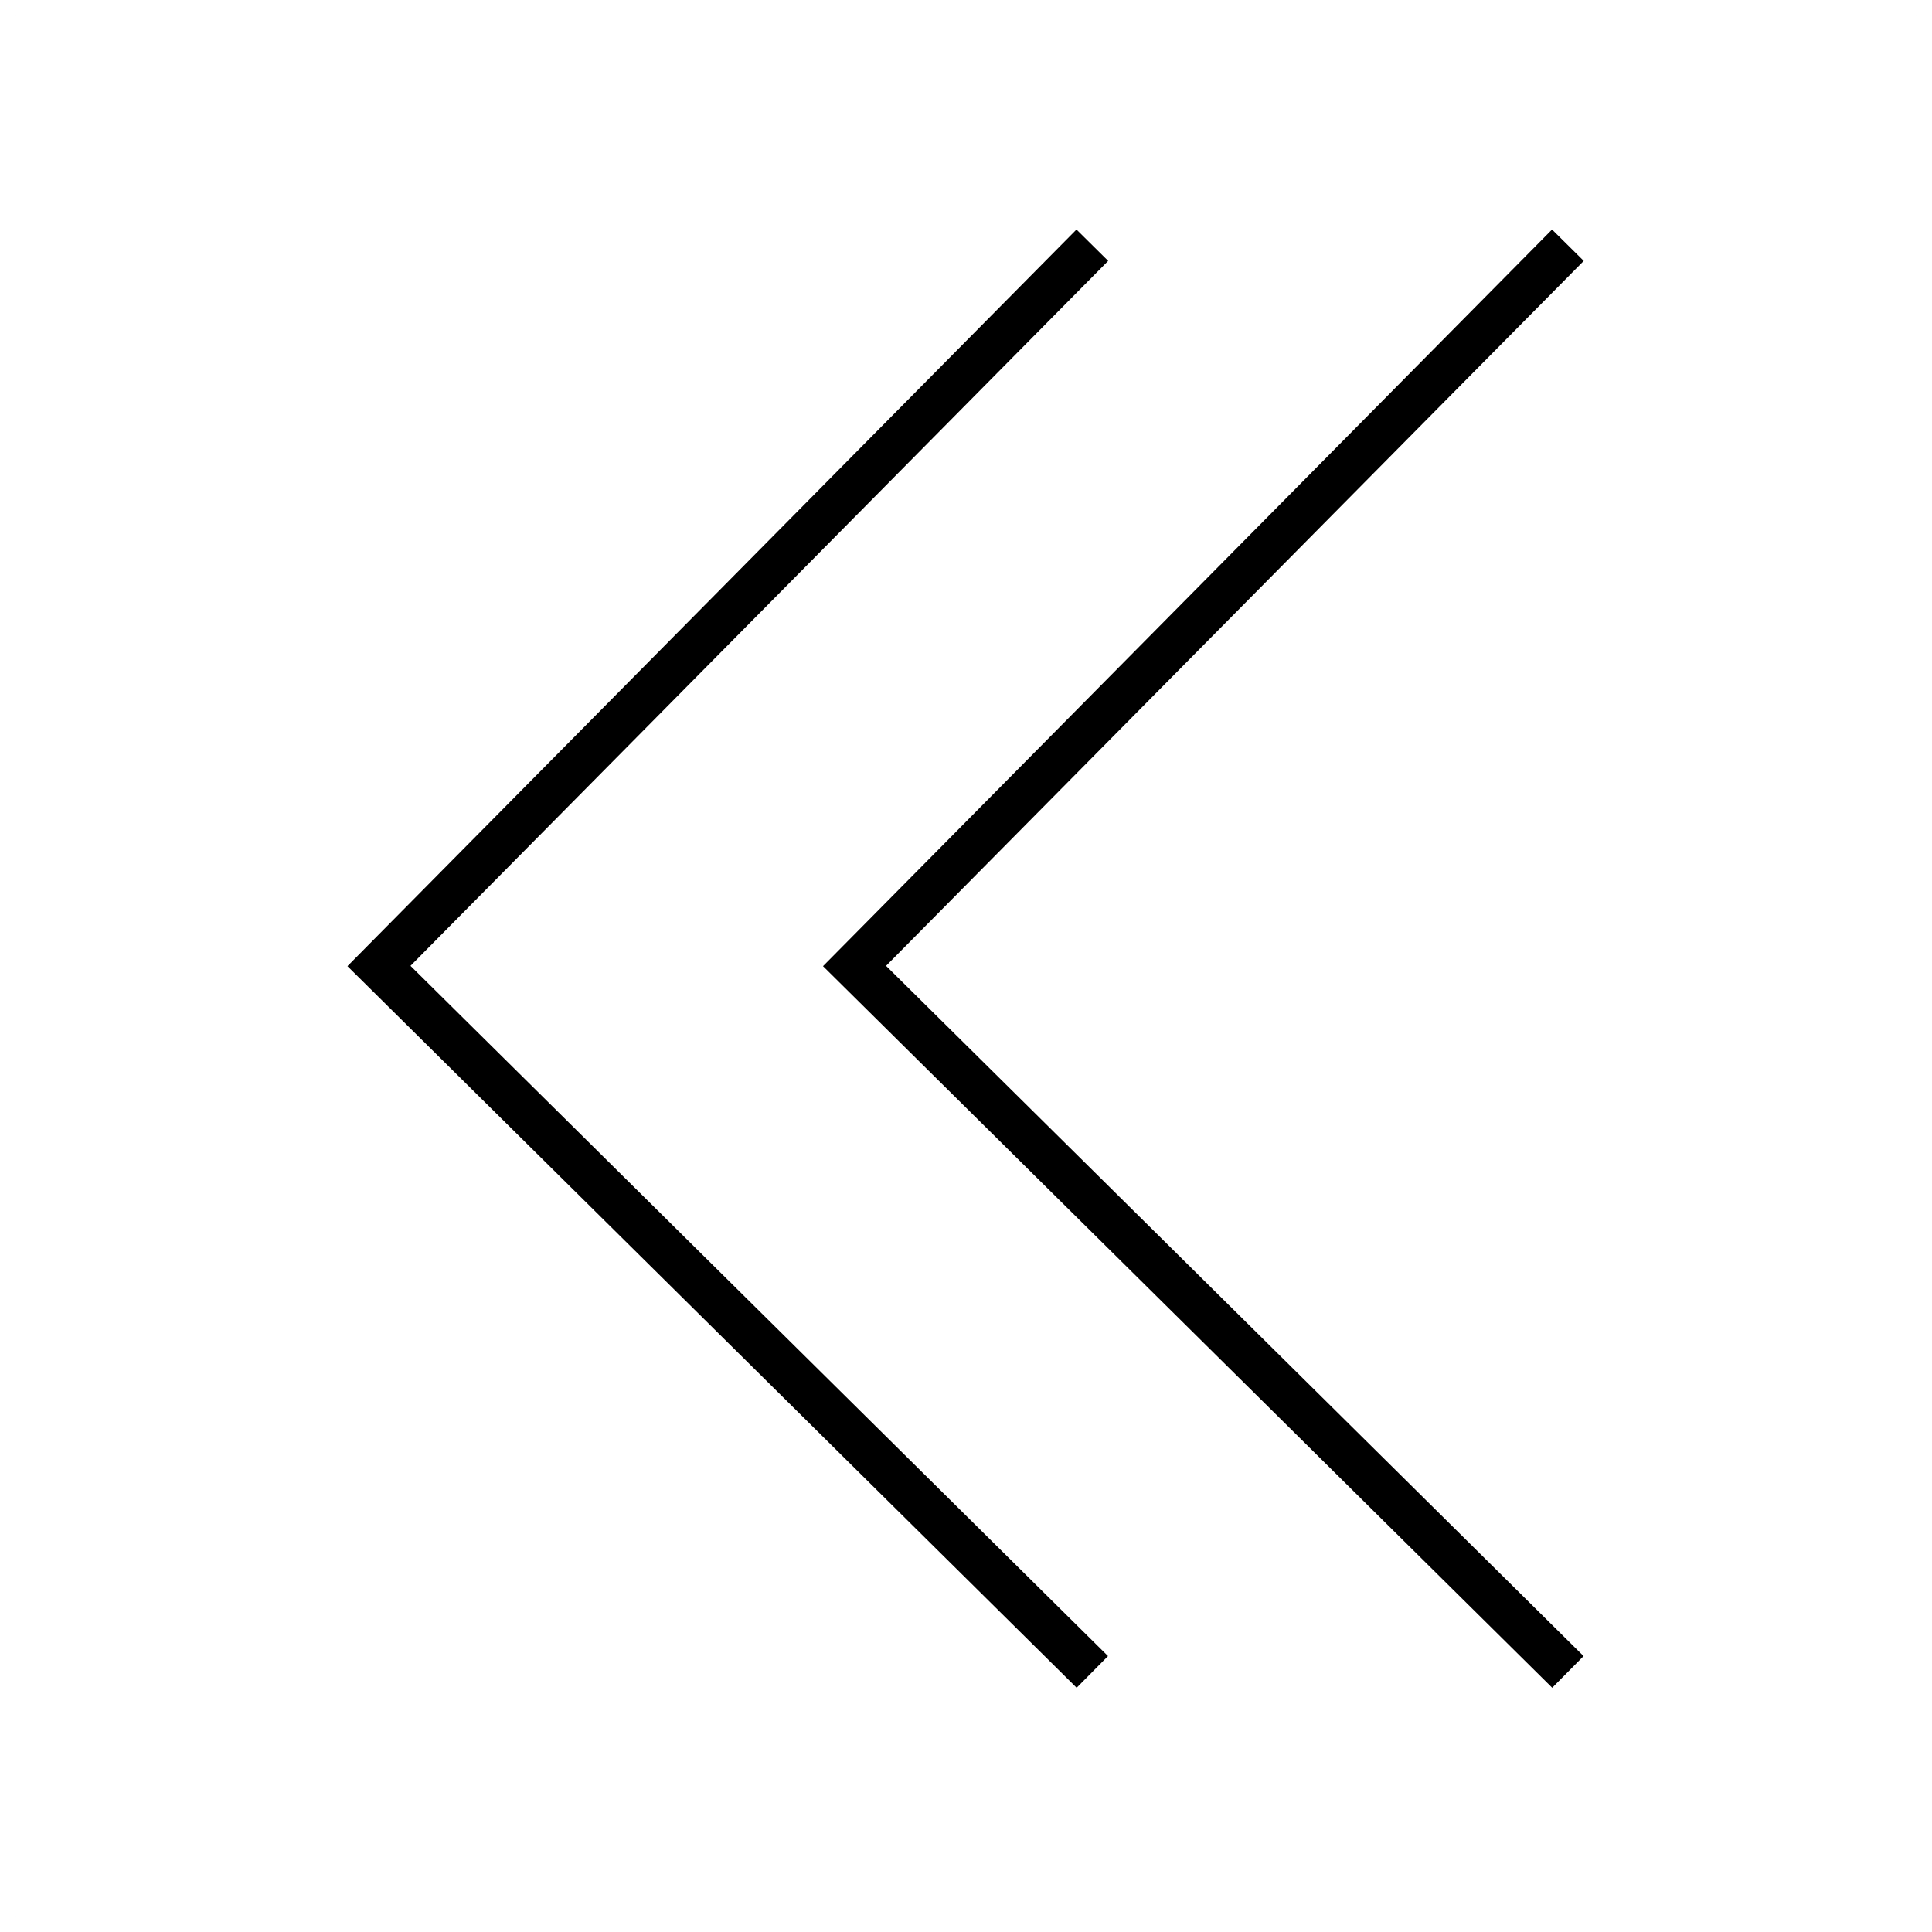
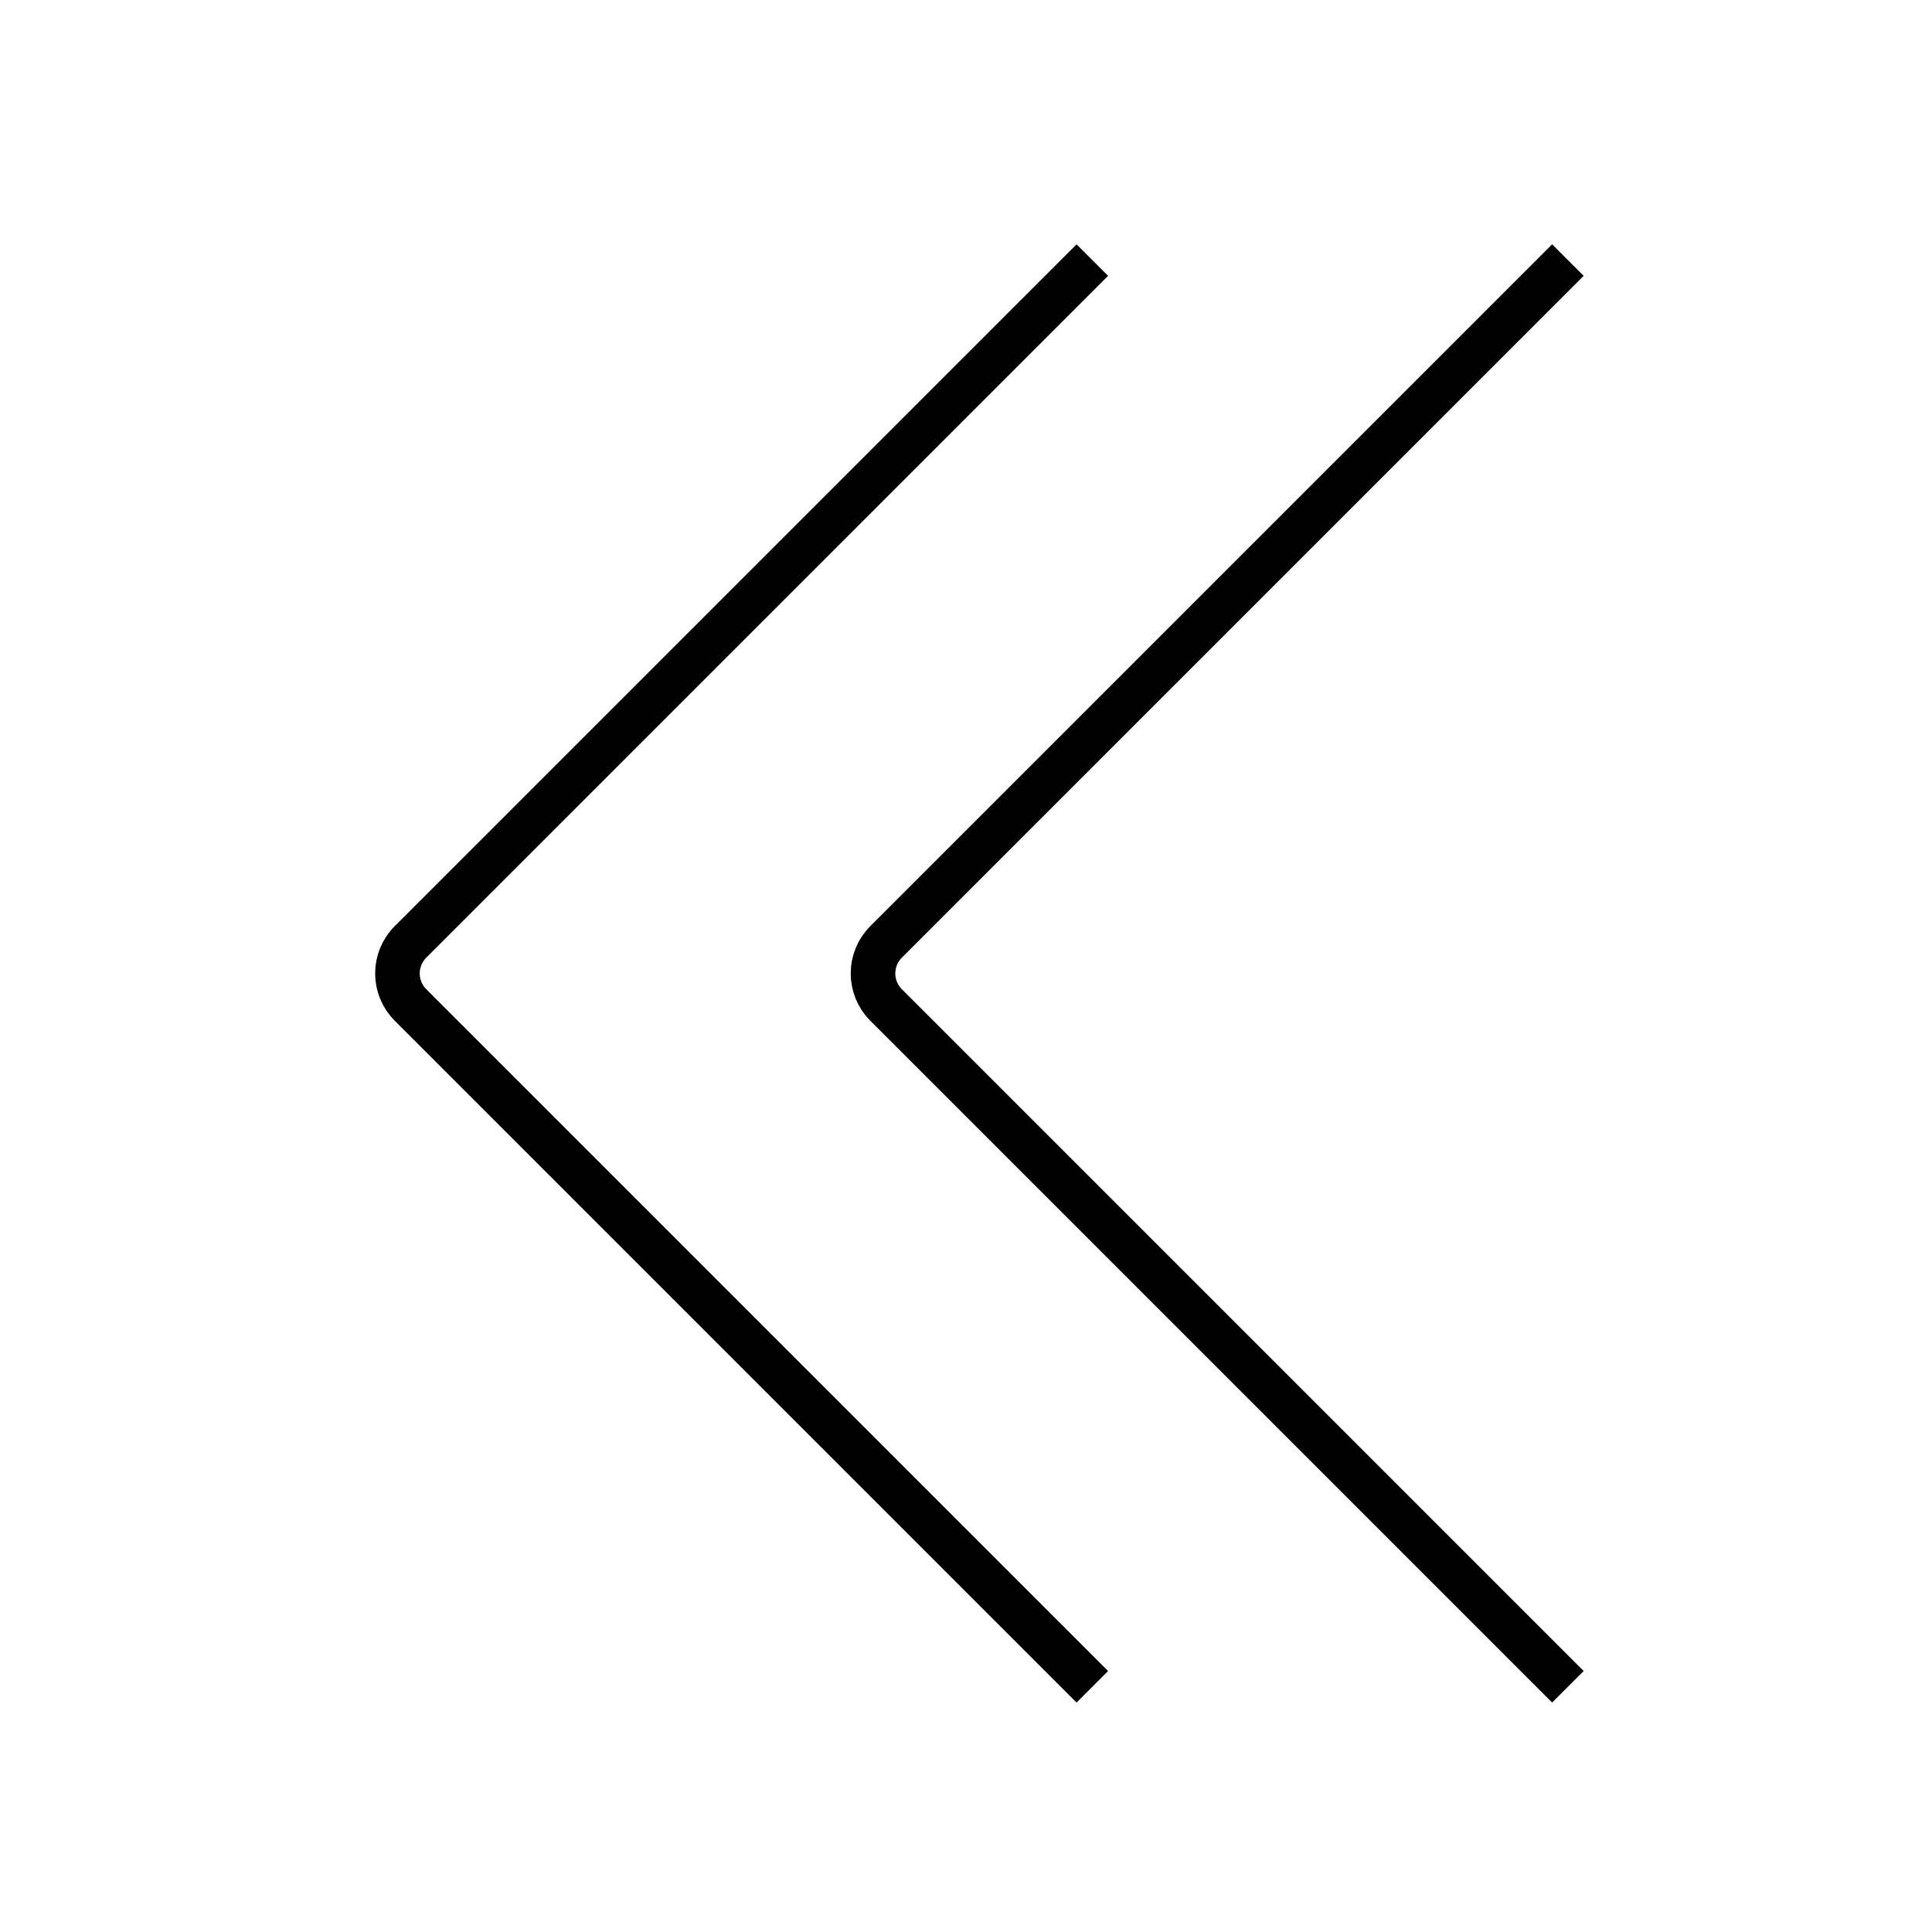
<svg xmlns="http://www.w3.org/2000/svg" width="130px" height="130px" viewBox="0 0 130 130" version="1.1">
  <g id="strokes" stroke="none" stroke-width="1" fill="none" fill-rule="evenodd">
    <g id="dbl-chevron-left" transform="translate(1, 1)">
      <g transform="translate(64, 64) scale(-1, 1) translate(-64, -64) ">
        <g id="Group" stroke="#979797" stroke-opacity="0.01" stroke-width="0.1">
          <g id="Rectangle">
            <rect x="0" y="0" width="128" height="128" />
          </g>
        </g>
-         <polyline id="Path-26" stroke="#000000" stroke-width="3" points="55.5 15.5 103.5 64 55.5 111.5" />
-         <polyline id="Path-26-Copy" stroke="#000000" stroke-width="3" points="23.5 15.5 71.5 64 23.5 111.5" />
+         <path d="M55.5,16.5 L101.379,62.379 C102.55,63.55 102.55,65.45 101.379,66.621 L55.5,112.5 L55.5,112.5" id="Path-26" stroke="#000000" stroke-width="3" />
+         <path d="M23.5,16.5 L69.379,62.379 C70.55,63.55 70.55,65.45 69.379,66.621 L23.5,112.5 L23.5,112.5" id="Path-26-Copy" stroke="#000000" stroke-width="3" />
      </g>
    </g>
  </g>
</svg>
